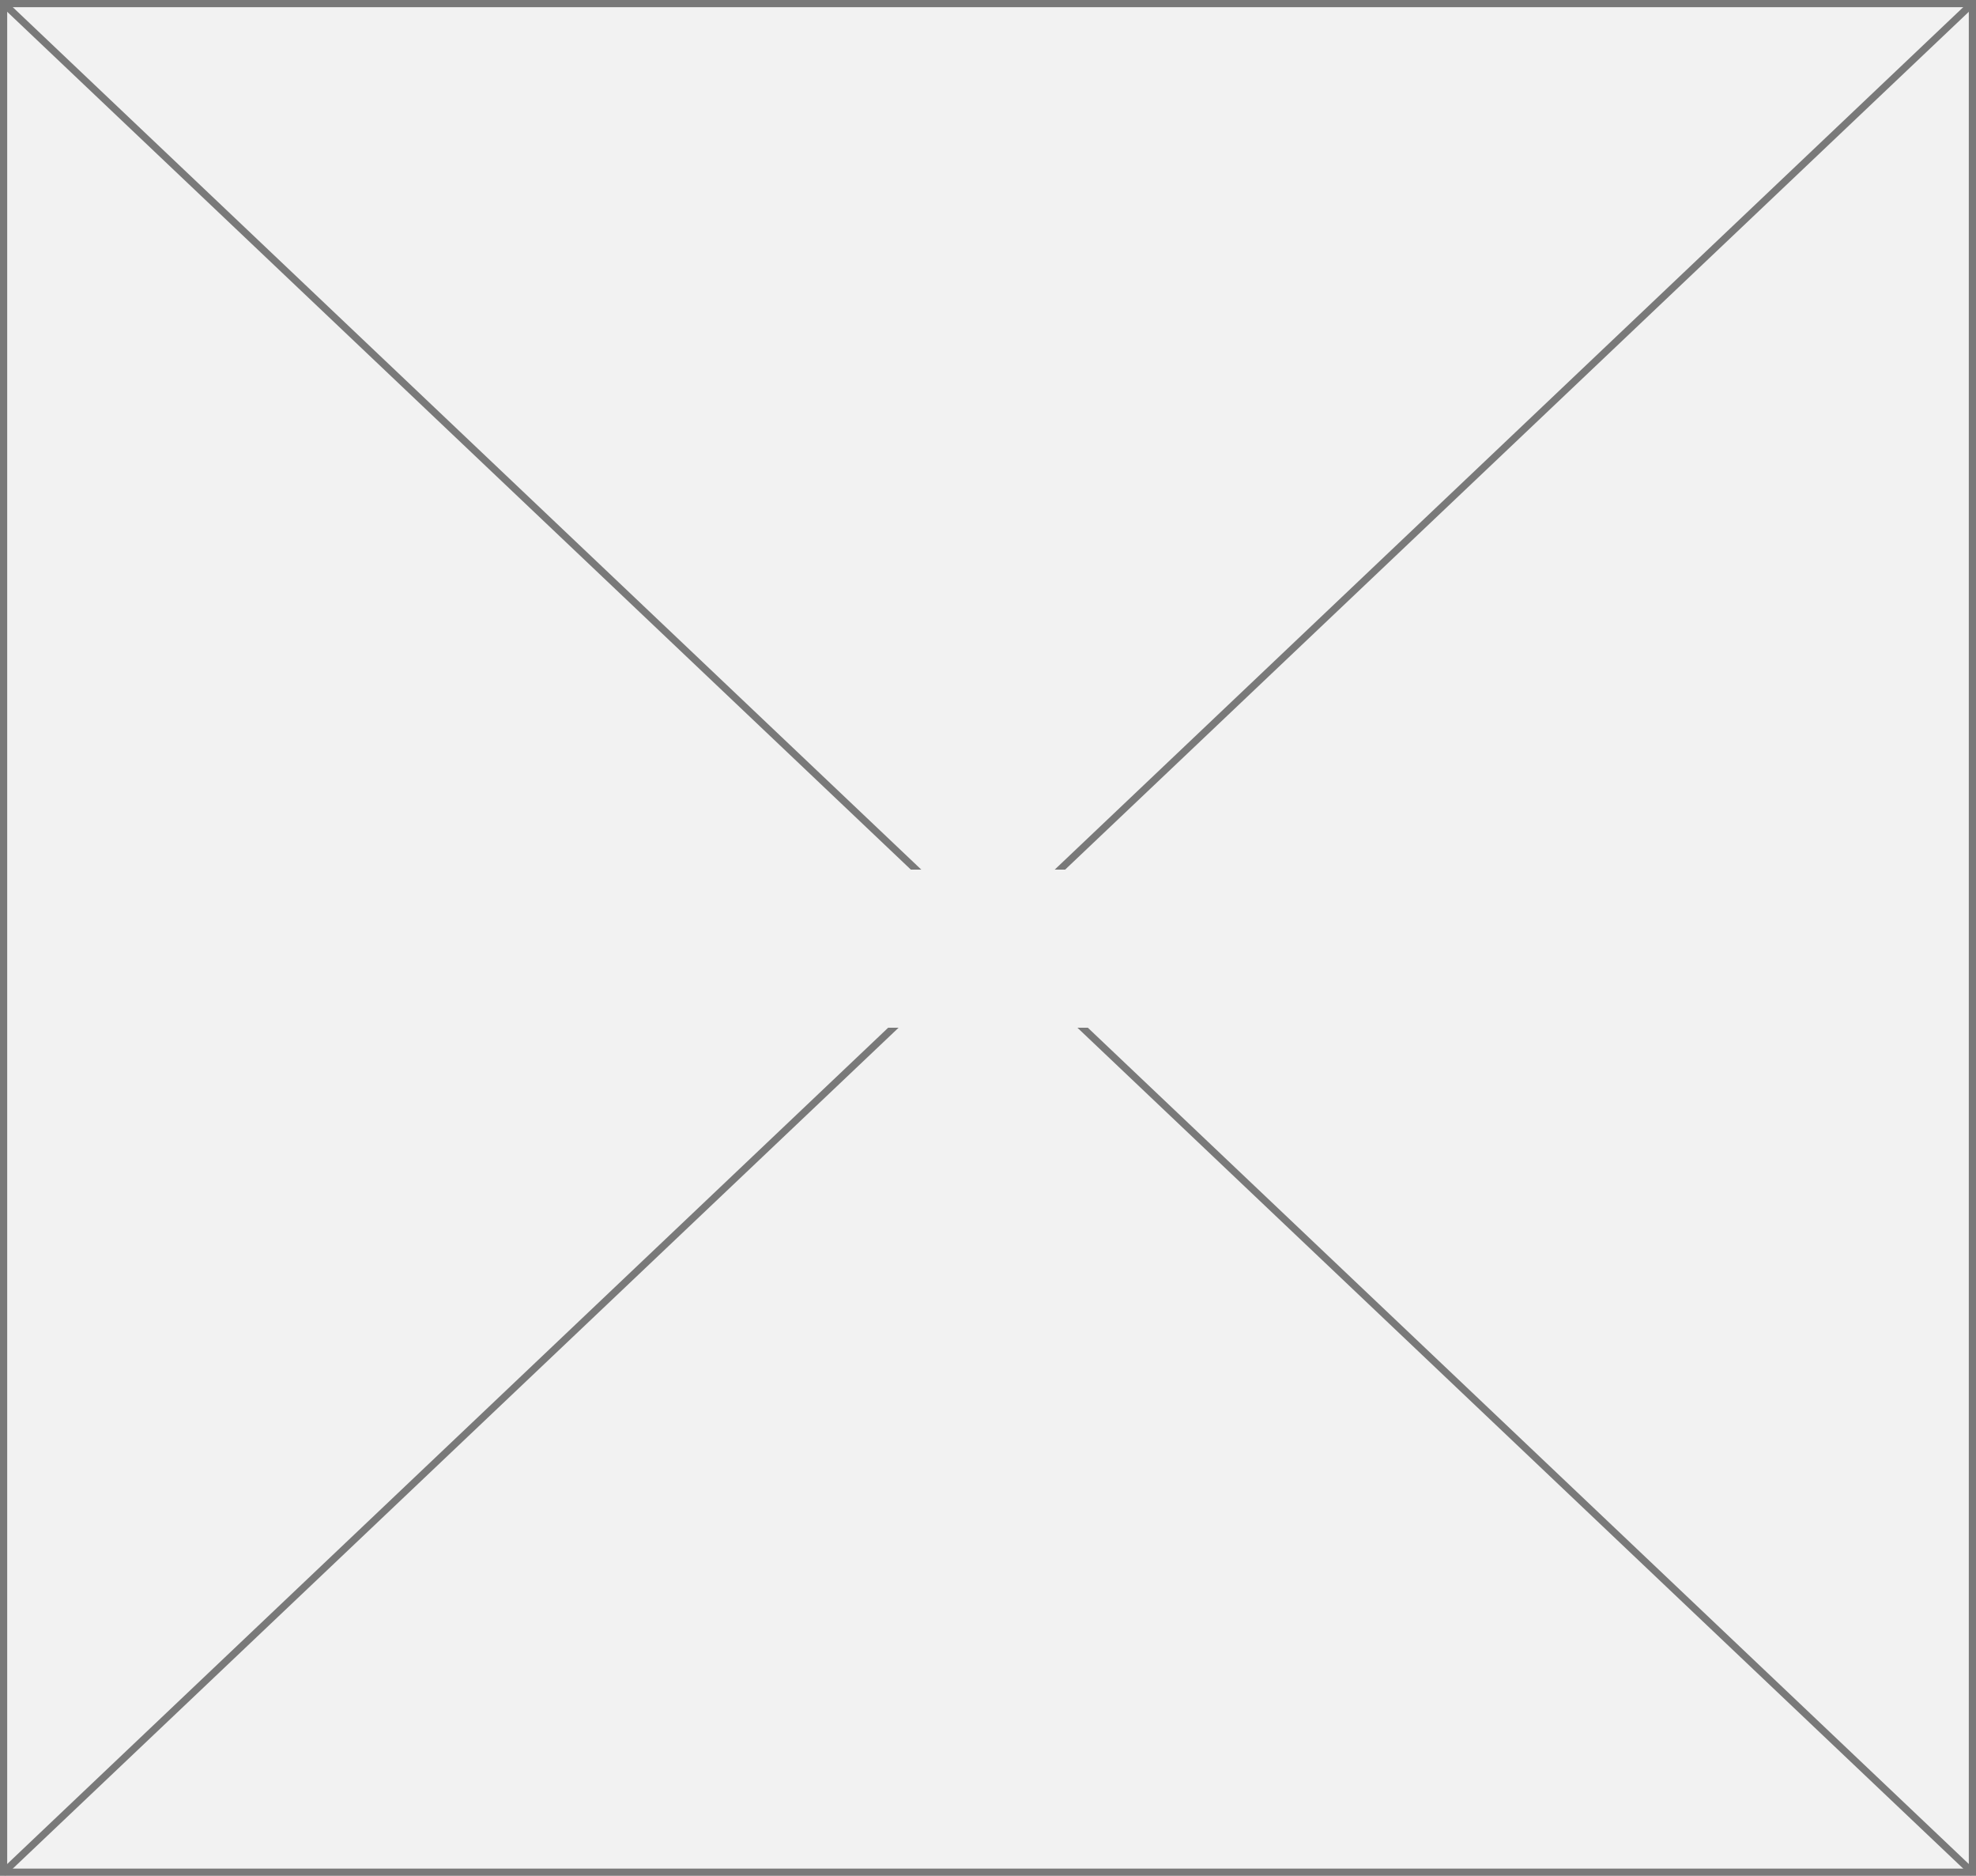
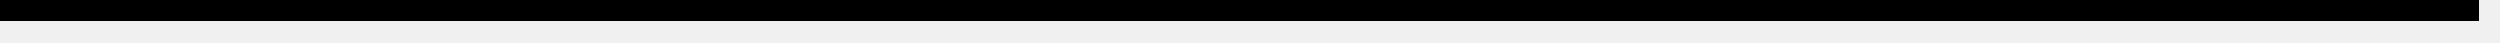
- <svg xmlns="http://www.w3.org/2000/svg" version="1.1" width="275px" height="261px">
-   <defs>
-     <mask fill="white" id="clip2">
-       <path d="M 817 2511  L 870 2511  L 870 2533  L 817 2533  Z M 705 2390  L 980 2390  L 980 2651  L 705 2651  Z " fill-rule="evenodd" />
-     </mask>
-   </defs>
-   <g transform="matrix(1 0 0 1 -705 -2390 )">
-     <path d="M 705.5 2390.5  L 979.5 2390.5  L 979.5 2650.5  L 705.5 2650.5  L 705.5 2390.5  Z " fill-rule="nonzero" fill="#f2f2f2" stroke="none" />
-     <path d="M 705.5 2390.5  L 979.5 2390.5  L 979.5 2650.5  L 705.5 2650.5  L 705.5 2390.5  Z " stroke-width="1" stroke="#797979" fill="none" />
-     <path d="M 705.382 2390.363  L 979.618 2650.637  M 979.618 2390.363  L 705.382 2650.637  " stroke-width="1" stroke="#797979" fill="none" mask="url(#clip2)" />
+ <svg xmlns="http://www.w3.org/2000/svg" version="1.1" width="119px" height="2px">
+   <g transform="matrix(1 0 0 1 -1454 -1752 )">
+     <path d="M 1454 1752.5  L 1572 1752.5  " stroke-width="1" stroke="#000000" fill="none" />
  </g>
</svg>
